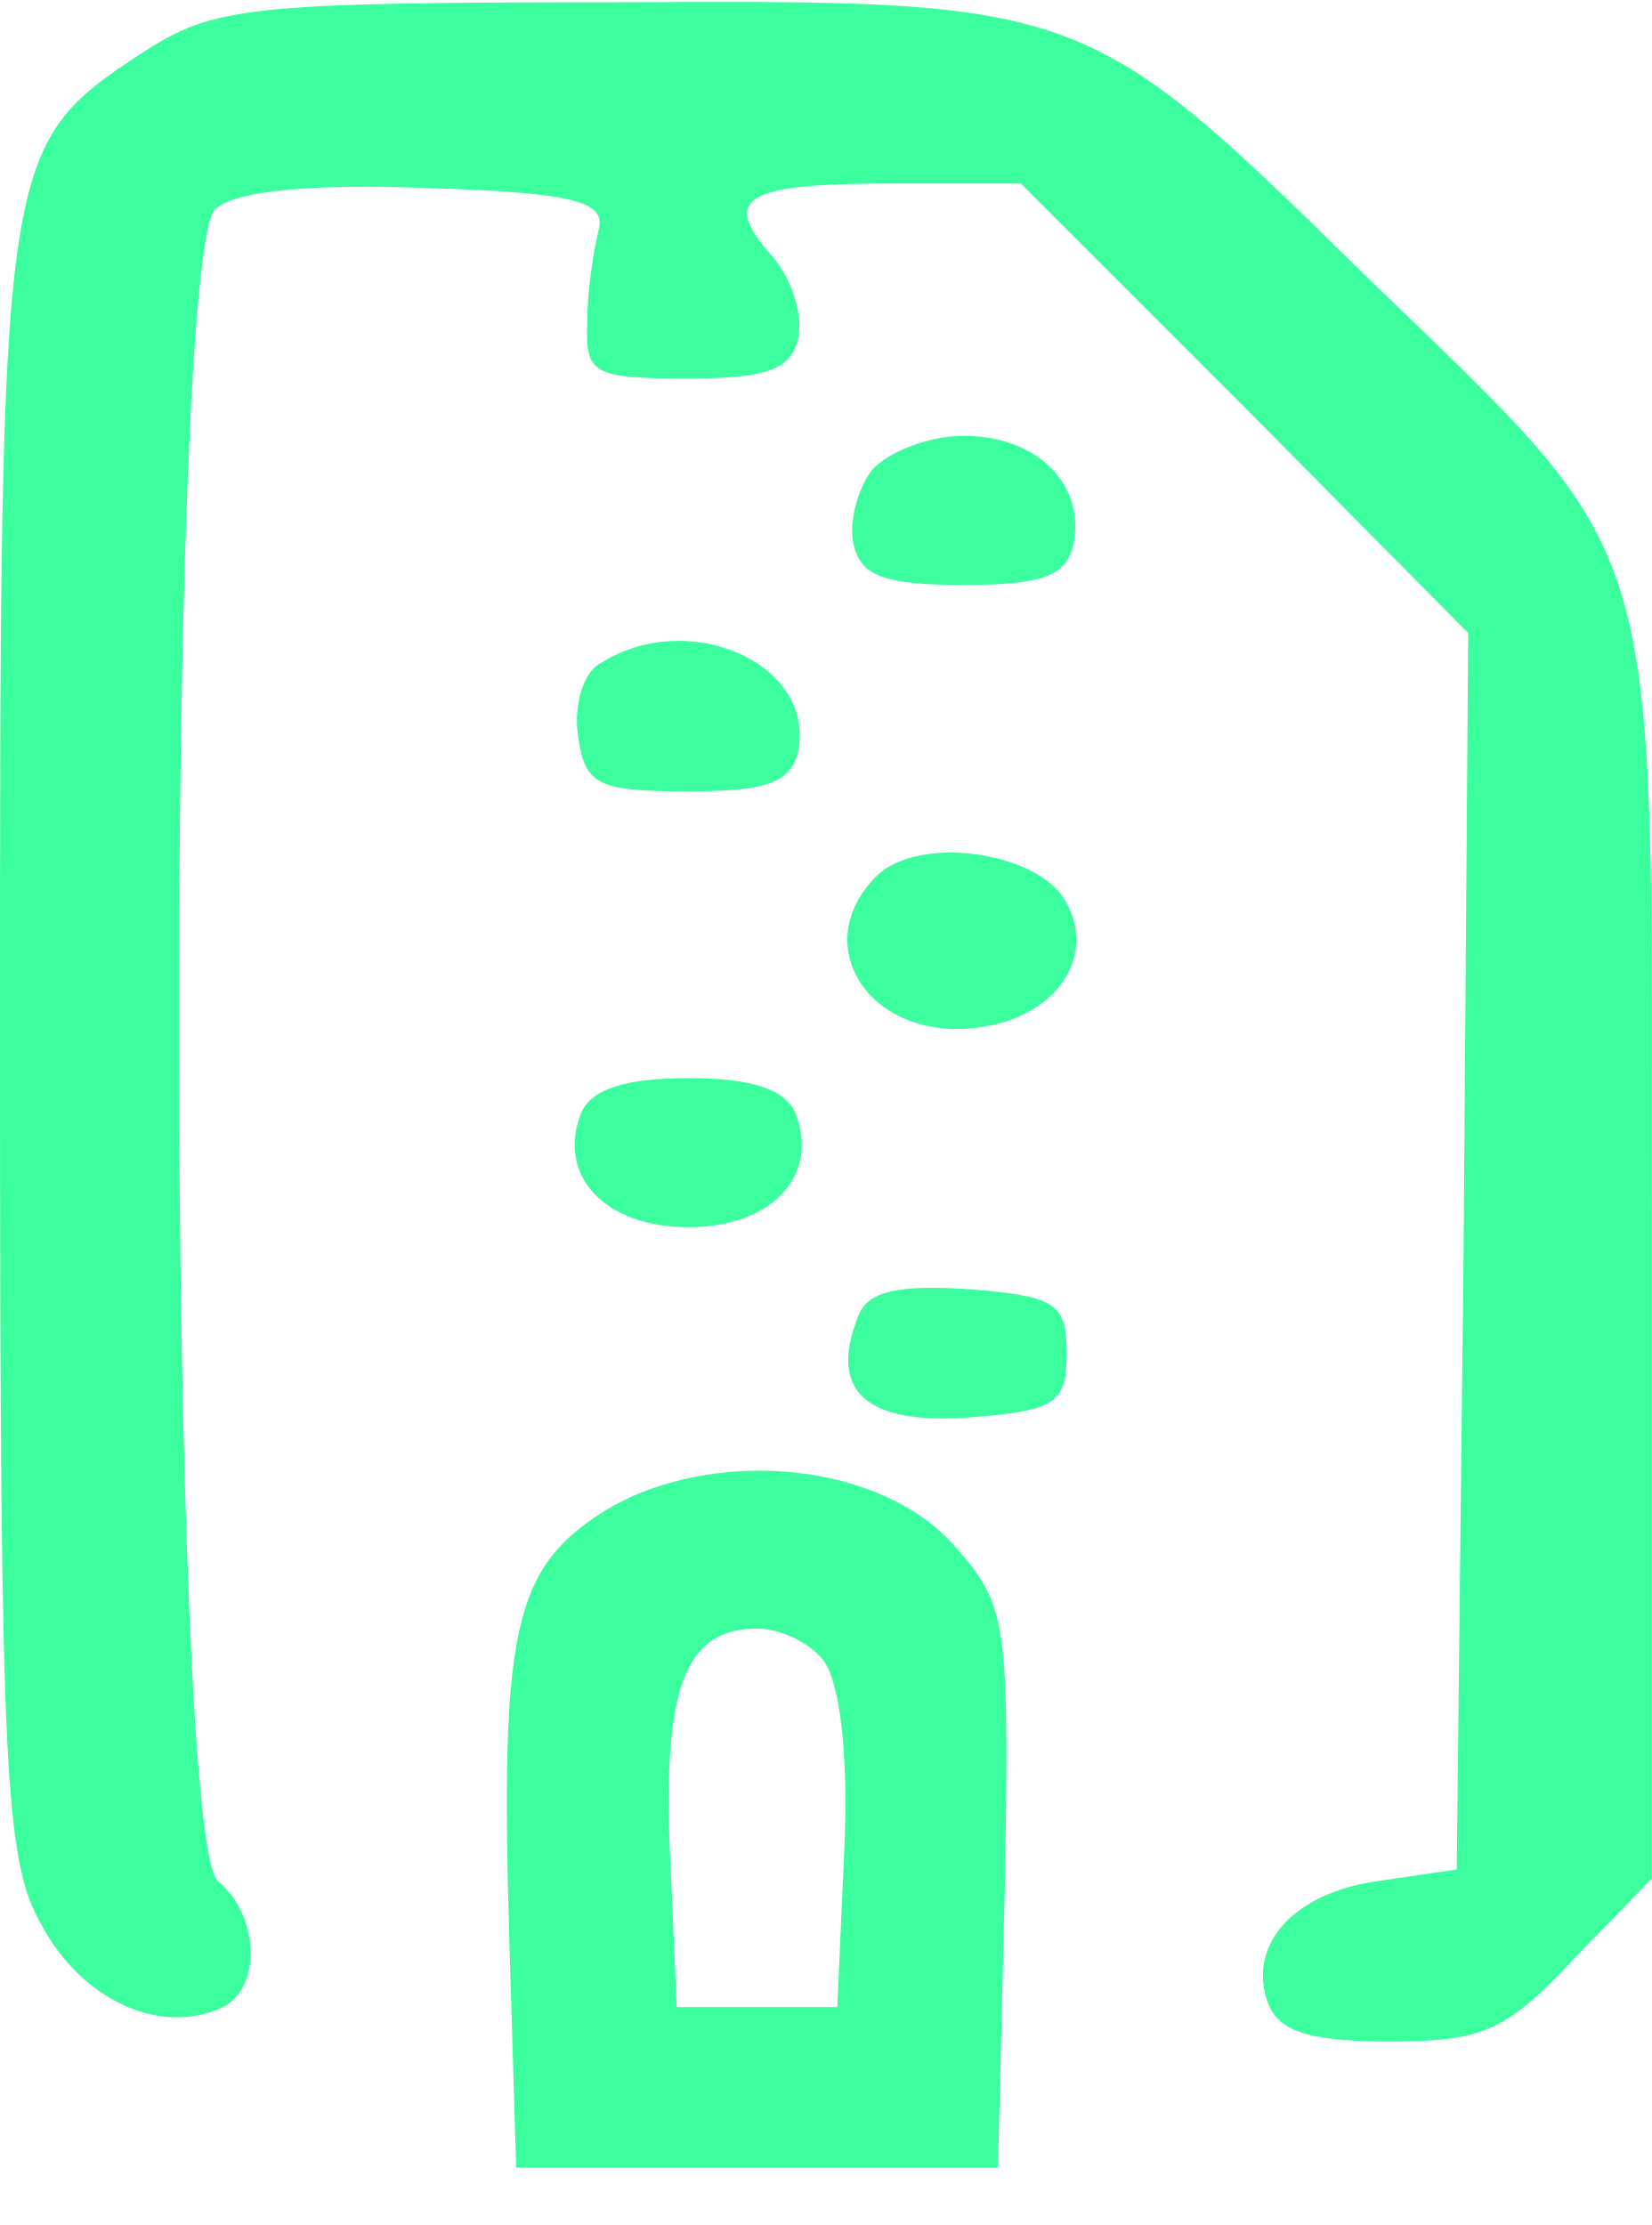
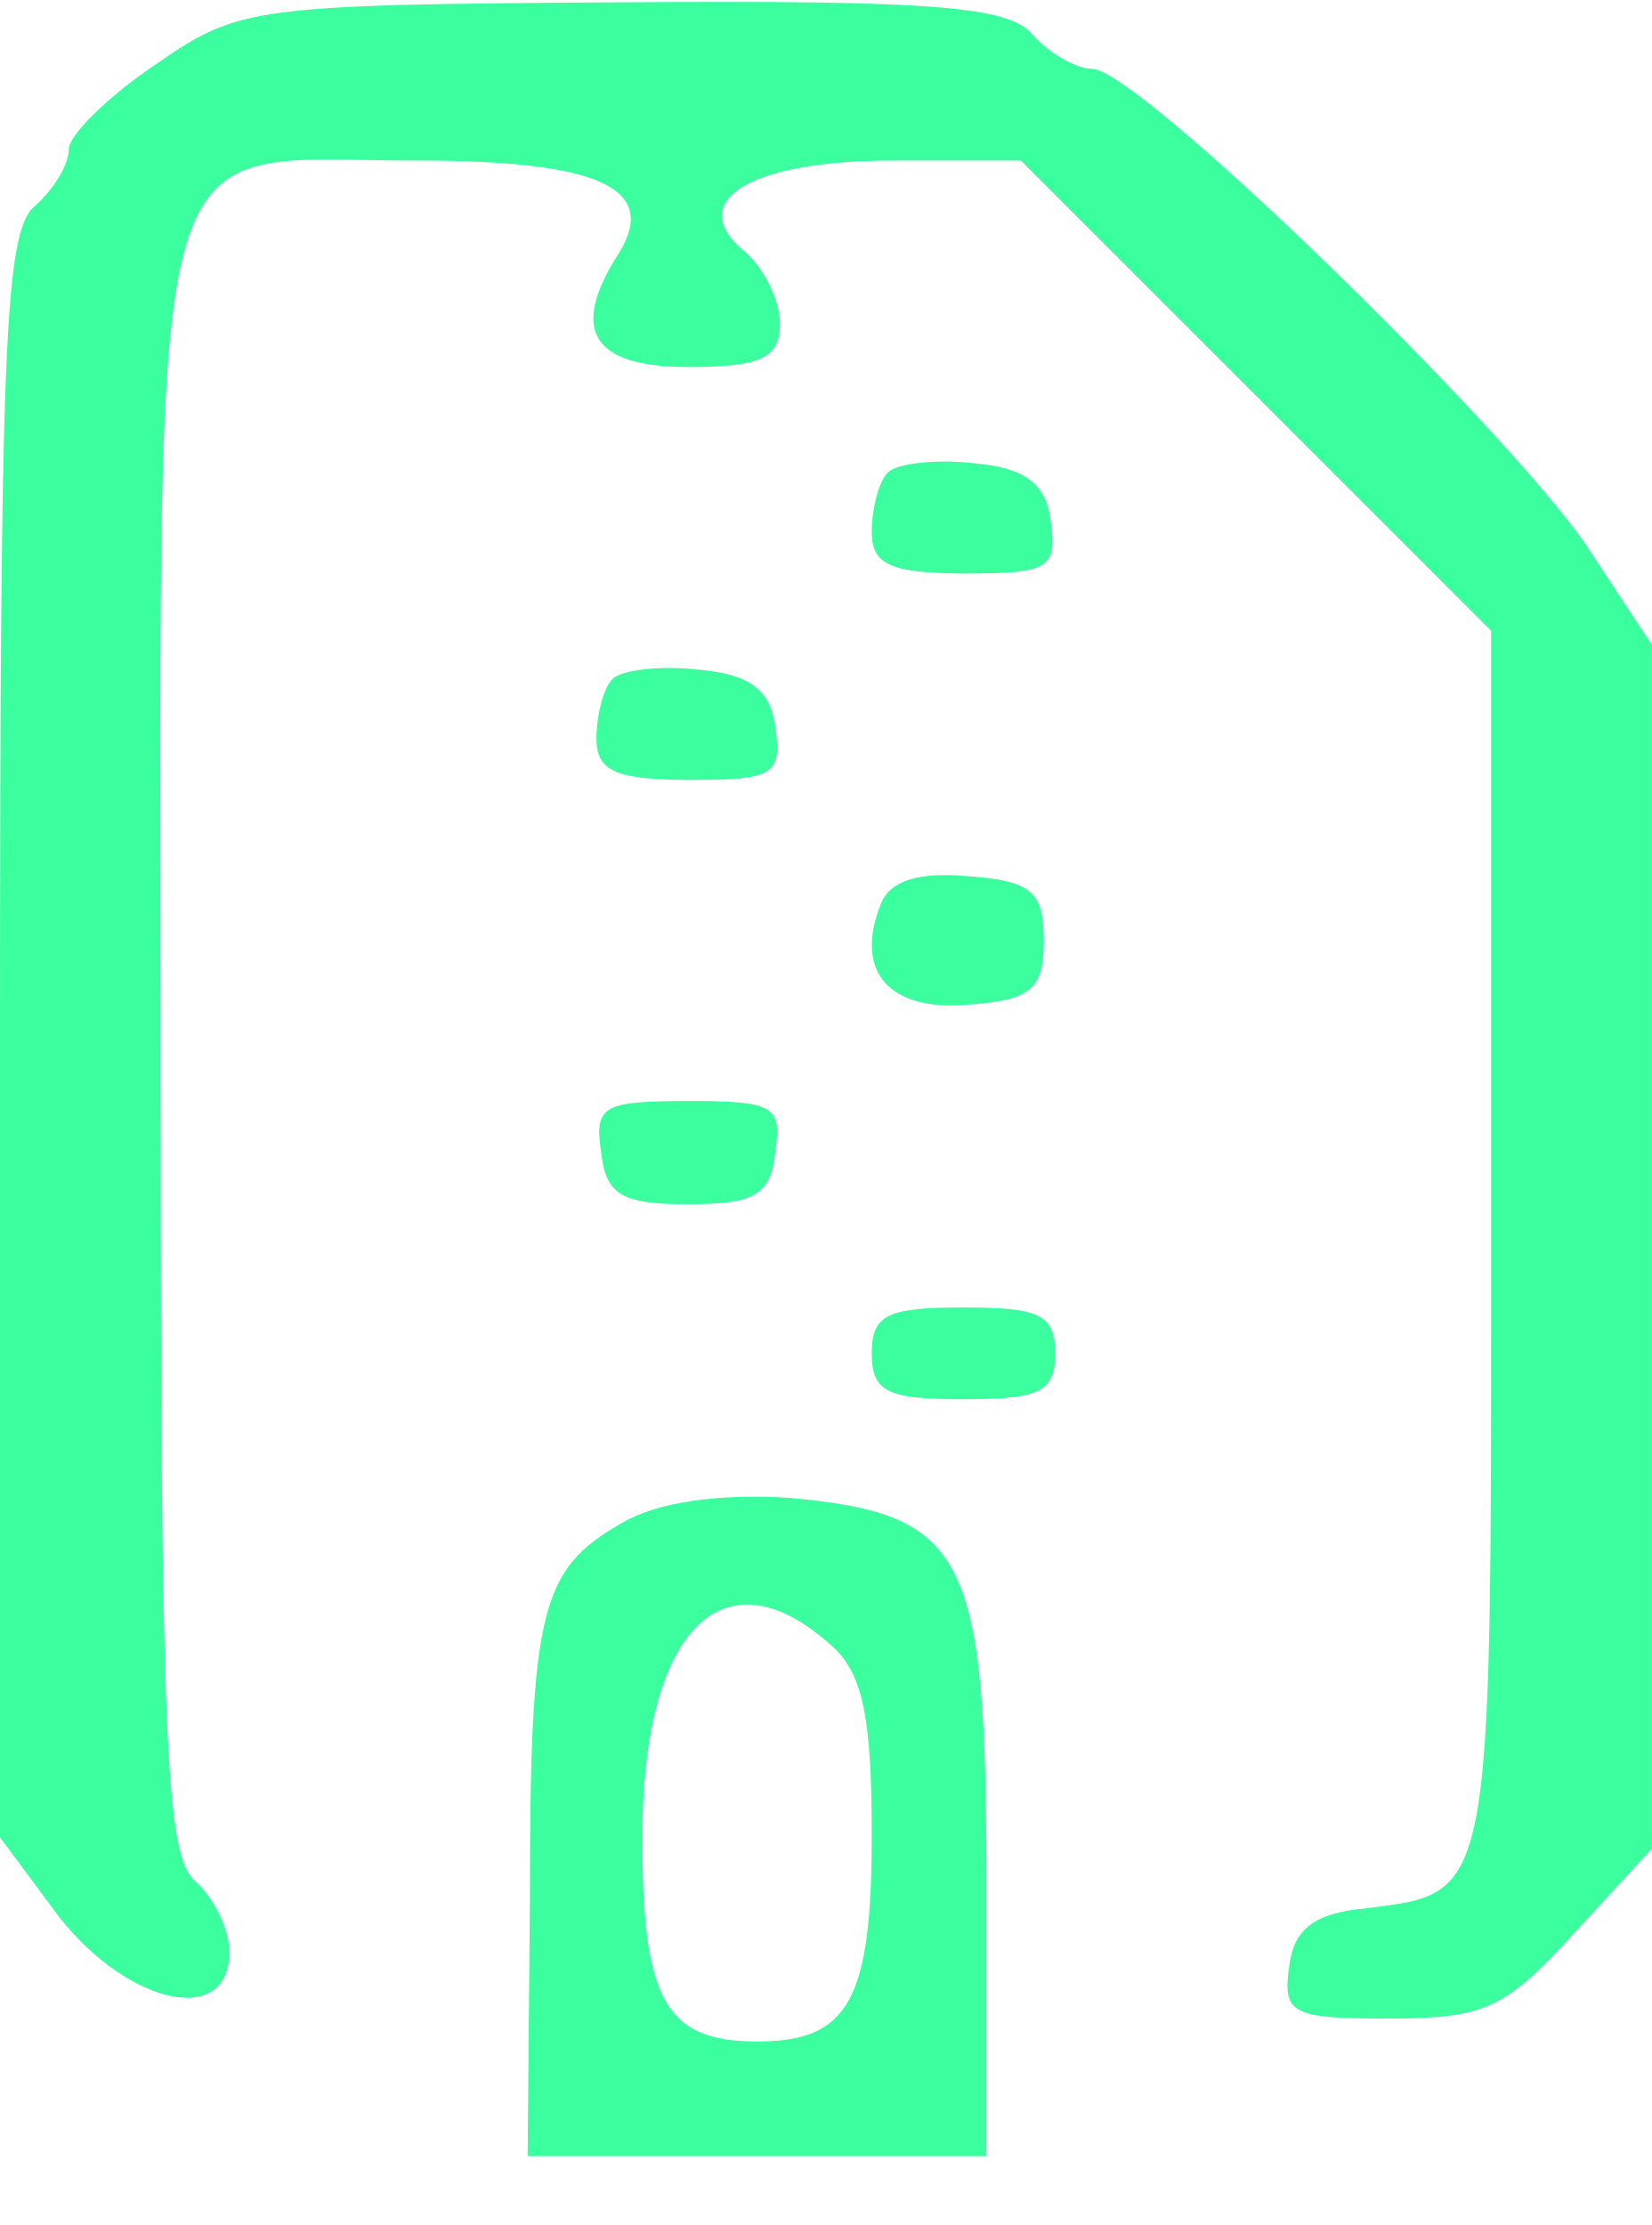
<svg xmlns="http://www.w3.org/2000/svg" viewBox="0 0 72 97" preserveAspectRatio="xMidYMid meet">
  <g transform="translate(0,97) scale(0.1,-0.1)" fill="#3bff9e">
-     <path d="M62 947 c-62 -41 -62 -43 -62 -432 0 -318 2 -356 18 -384 17 -32 50 -48 77 -37 19 7 19 40 0 56 -22 18 -23 711 -1 729 9 8 43 11 93 9 64 -2 77 -6 74 -18 -2 -8 -5 -26 -5 -40 -1 -23 2 -25 44 -25 35 0 45 4 48 18 2 10 -3 26 -12 36 -22 25 -11 31 53 31 l56 0 98 -98 97 -98 -2 -269 -3 -270 -34 -5 c-37 -5 -58 -28 -48 -54 5 -12 19 -16 53 -16 41 0 51 5 80 36 l34 35 0 275 c0 320 8 295 -127 426 -120 118 -122 118 -326 117 -160 0 -174 -2 -205 -22z M380 765 c-6 -8 -10 -22 -8 -32 3 -14 13 -18 48 -18 35 0 45 4 48 18 5 26 -16 47 -48 47 -15 0 -33 -7 -40 -15z M262 681 c-8 -4 -12 -19 -10 -32 3 -21 8 -24 48 -24 35 0 45 4 48 18 7 38 -48 62 -86 38z M382 588 c-30 -30 -3 -72 44 -66 34 4 53 31 38 56 -13 21 -64 28 -82 10z M253 484 c-10 -27 11 -49 47 -49 36 0 57 22 47 49 -4 11 -19 16 -47 16 -28 0 -43 -5 -47 -16z M374 396 c-13 -33 4 -47 48 -44 38 3 43 6 43 28 0 22 -5 25 -43 28 -31 2 -44 -1 -48 -12z M263 311 c-39 -25 -45 -51 -41 -186 l3 -100 105 0 105 0 3 122 c2 115 1 123 -21 148 -32 38 -107 45 -154 16z m96 -65 c7 -9 11 -41 9 -83 l-3 -68 -35 0 -35 0 -3 68 c-3 72 7 97 38 97 10 0 23 -6 29 -14z" />
+     <path d="M68 942 c-21 -14 -38 -31 -38 -37 0 -7 -7 -18 -15 -25 -13 -11 -15 -63 -15 -362 l0 -349 26 -35 c30 -38 74 -48 74 -15 0 10 -7 24 -15 31 -13 11 -15 64 -15 365 0 414 -8 385 112 385 79 0 105 -12 88 -40 -22 -34 -12 -50 30 -50 32 0 40 4 40 19 0 10 -7 24 -15 31 -27 22 1 40 64 40 l56 0 102 -102 103 -103 0 -266 c0 -288 1 -284 -55 -291 -22 -2 -31 -9 -33 -25 -3 -21 1 -23 43 -23 42 0 51 4 81 37 l34 37 0 262 0 263 -29 44 c-37 53 -195 207 -215 207 -7 0 -19 7 -26 15 -10 12 -42 15 -179 14 -161 -1 -167 -2 -203 -27z M387 764 c-4 -4 -7 -16 -7 -26 0 -14 8 -18 41 -18 36 0 40 2 37 23 -2 16 -11 23 -33 25 -17 2 -34 0 -38 -4z M267 674 c-4 -4 -7 -16 -7 -26 0 -14 8 -18 41 -18 36 0 40 2 37 23 -2 16 -11 23 -33 25 -17 2 -34 0 -38 -4z M384 576 c-12 -30 4 -47 38 -44 28 2 33 7 33 28 0 21 -5 26 -33 28 -22 2 -34 -2 -38 -12z M262 468 c2 -19 9 -23 38 -23 29 0 36 4 38 23 3 20 -1 22 -38 22 -37 0 -41 -2 -38 -22z M380 380 c0 -17 7 -20 40 -20 33 0 40 3 40 20 0 17 -7 20 -40 20 -33 0 -40 -3 -40 -20z M271 306 c-35 -20 -40 -37 -40 -163 l-1 -113 100 0 100 0 0 119 c0 144 -9 161 -86 168 -31 2 -58 -2 -73 -11z m91 -53 c14 -12 18 -31 18 -83 0 -72 -10 -90 -50 -90 -40 0 -50 18 -50 89 0 90 35 126 82 84z" />
  </g>
</svg>
